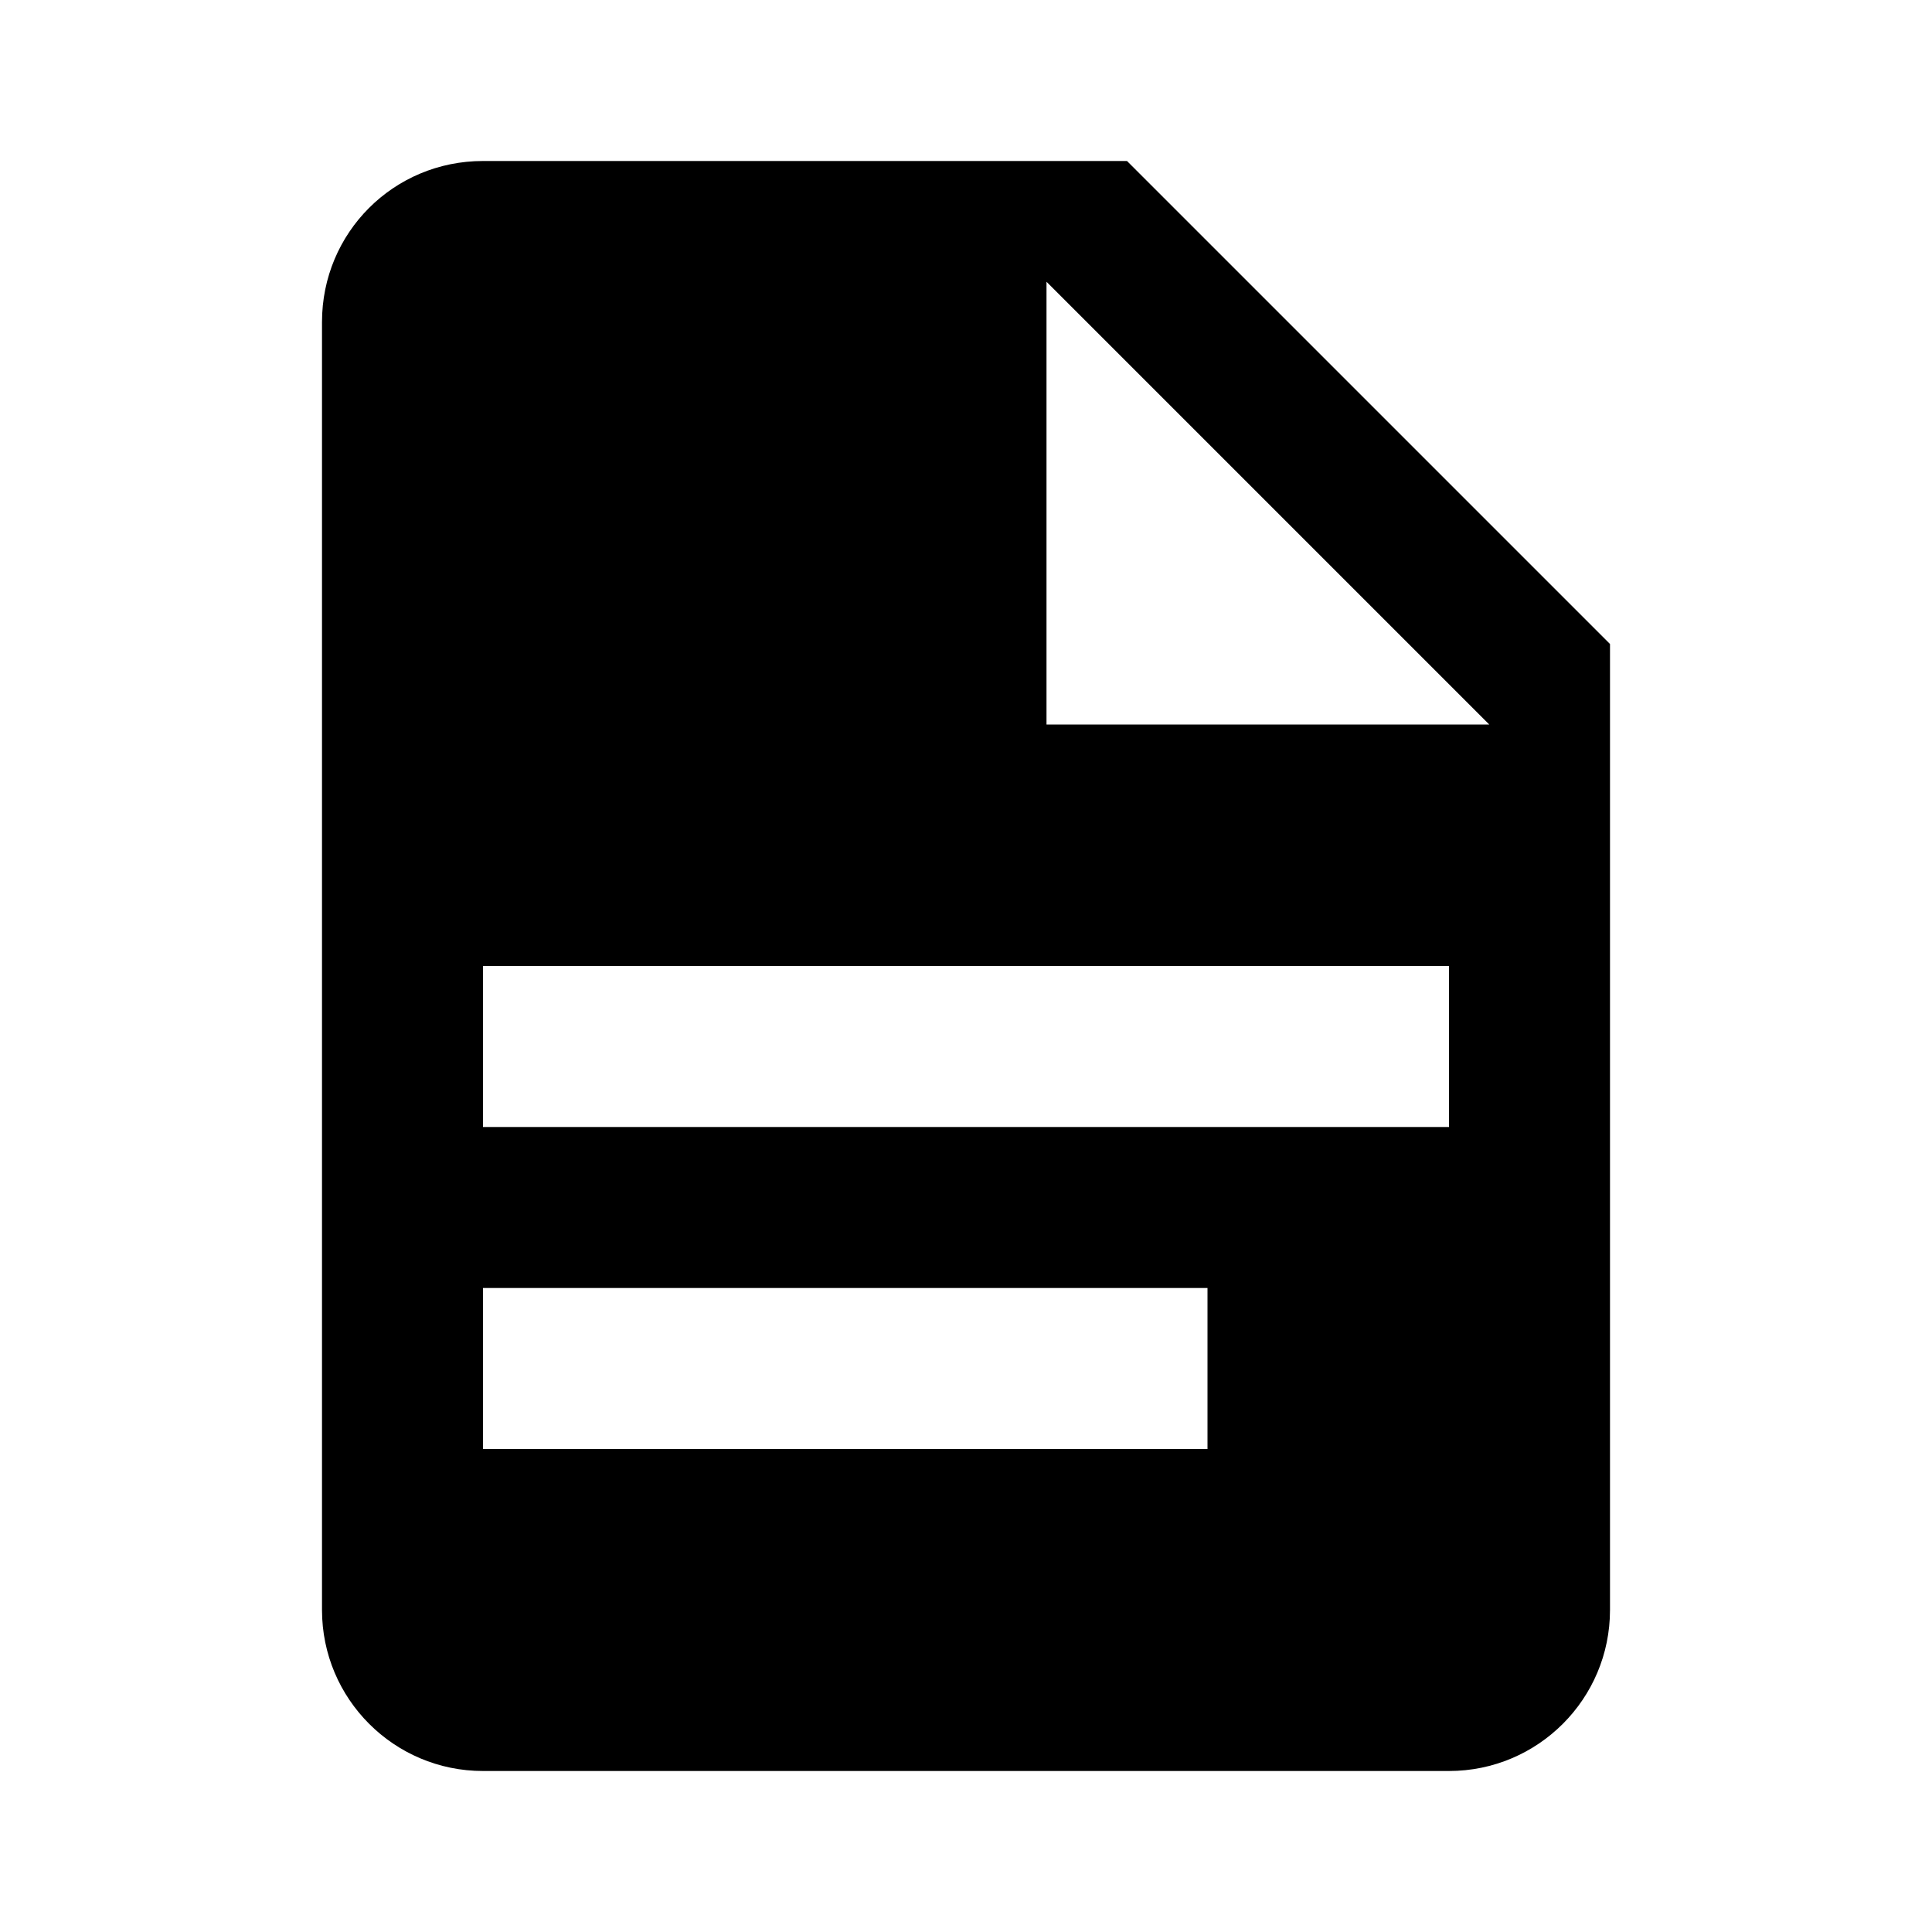
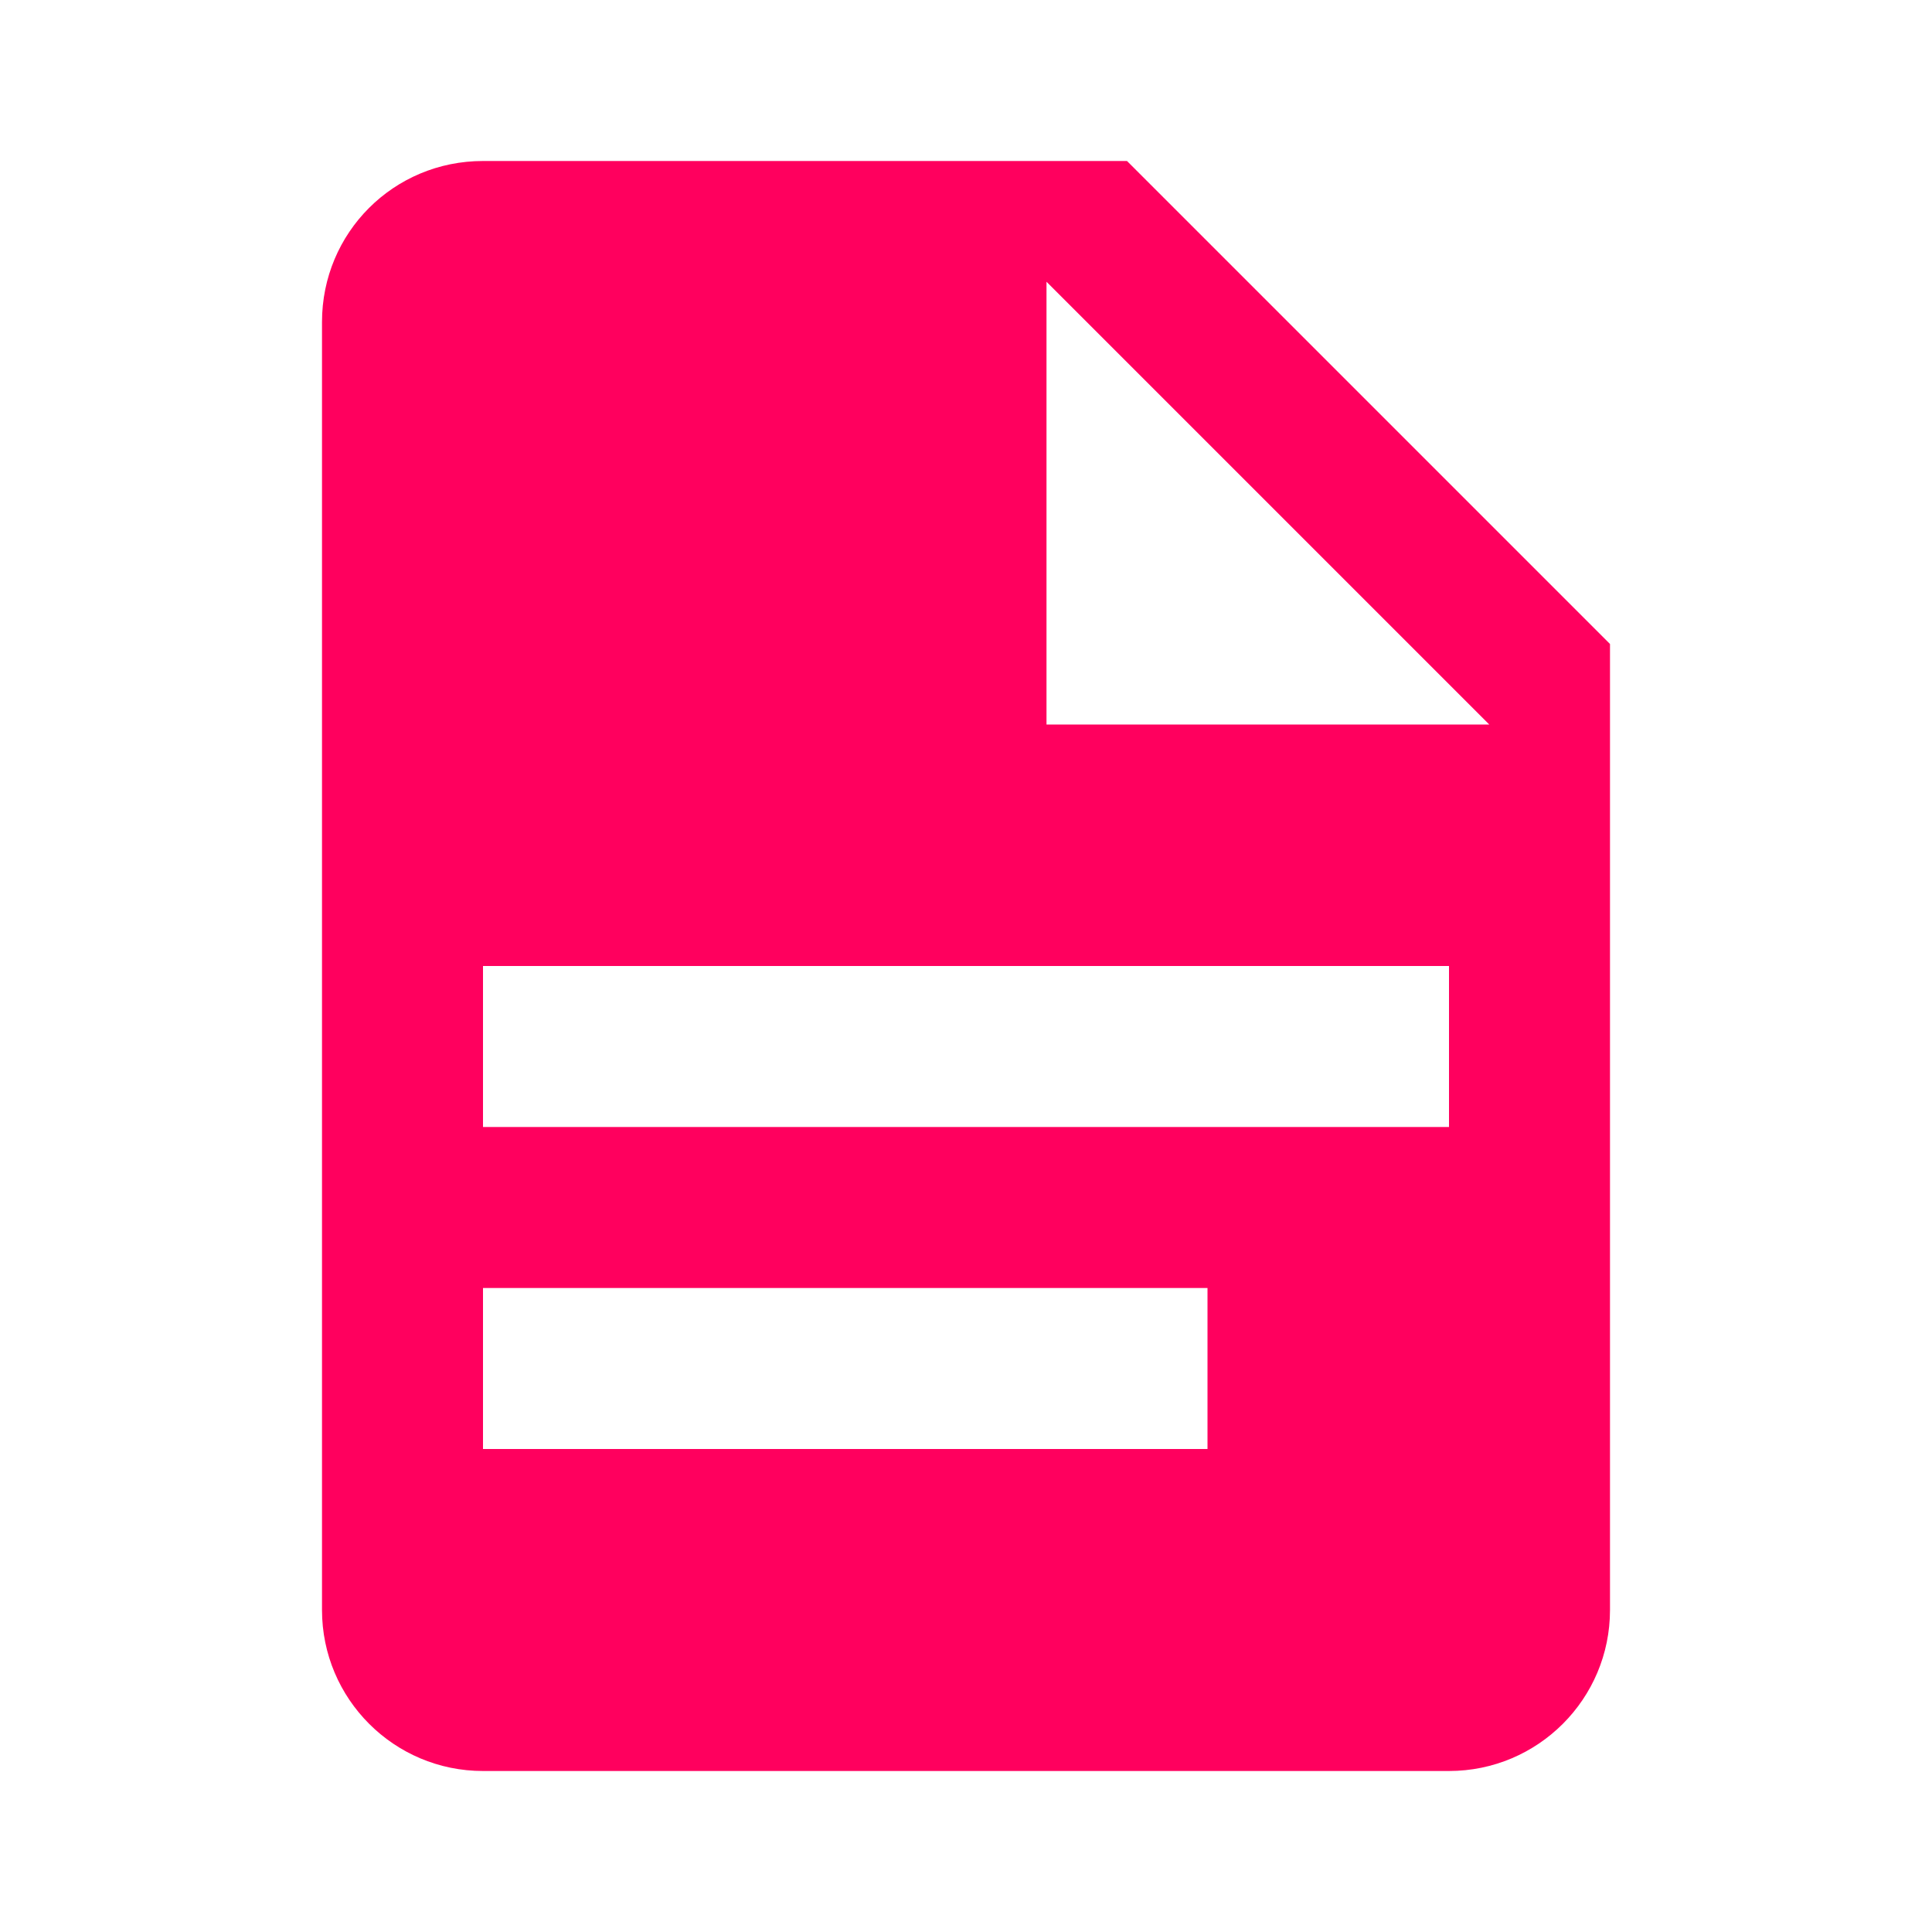
<svg xmlns="http://www.w3.org/2000/svg" width="24" height="24" viewBox="0 0 24 24">
-   <path d="M13 9h5.5L13 3.5zM6 2h8l6 6v12a2 2 0 0 1-2 2H6a2 2 0 0 1-2-2V4c0-1.11.89-2 2-2m9 16v-2H6v2zm3-4v-2H6v2z" />
+   <path fill="#FF005E" d="M13 9h5.5L13 3.5zM6 2h8l6 6v12a2 2 0 0 1-2 2H6a2 2 0 0 1-2-2V4c0-1.11.89-2 2-2m9 16v-2H6v2zm3-4v-2H6v2z" />
</svg>
